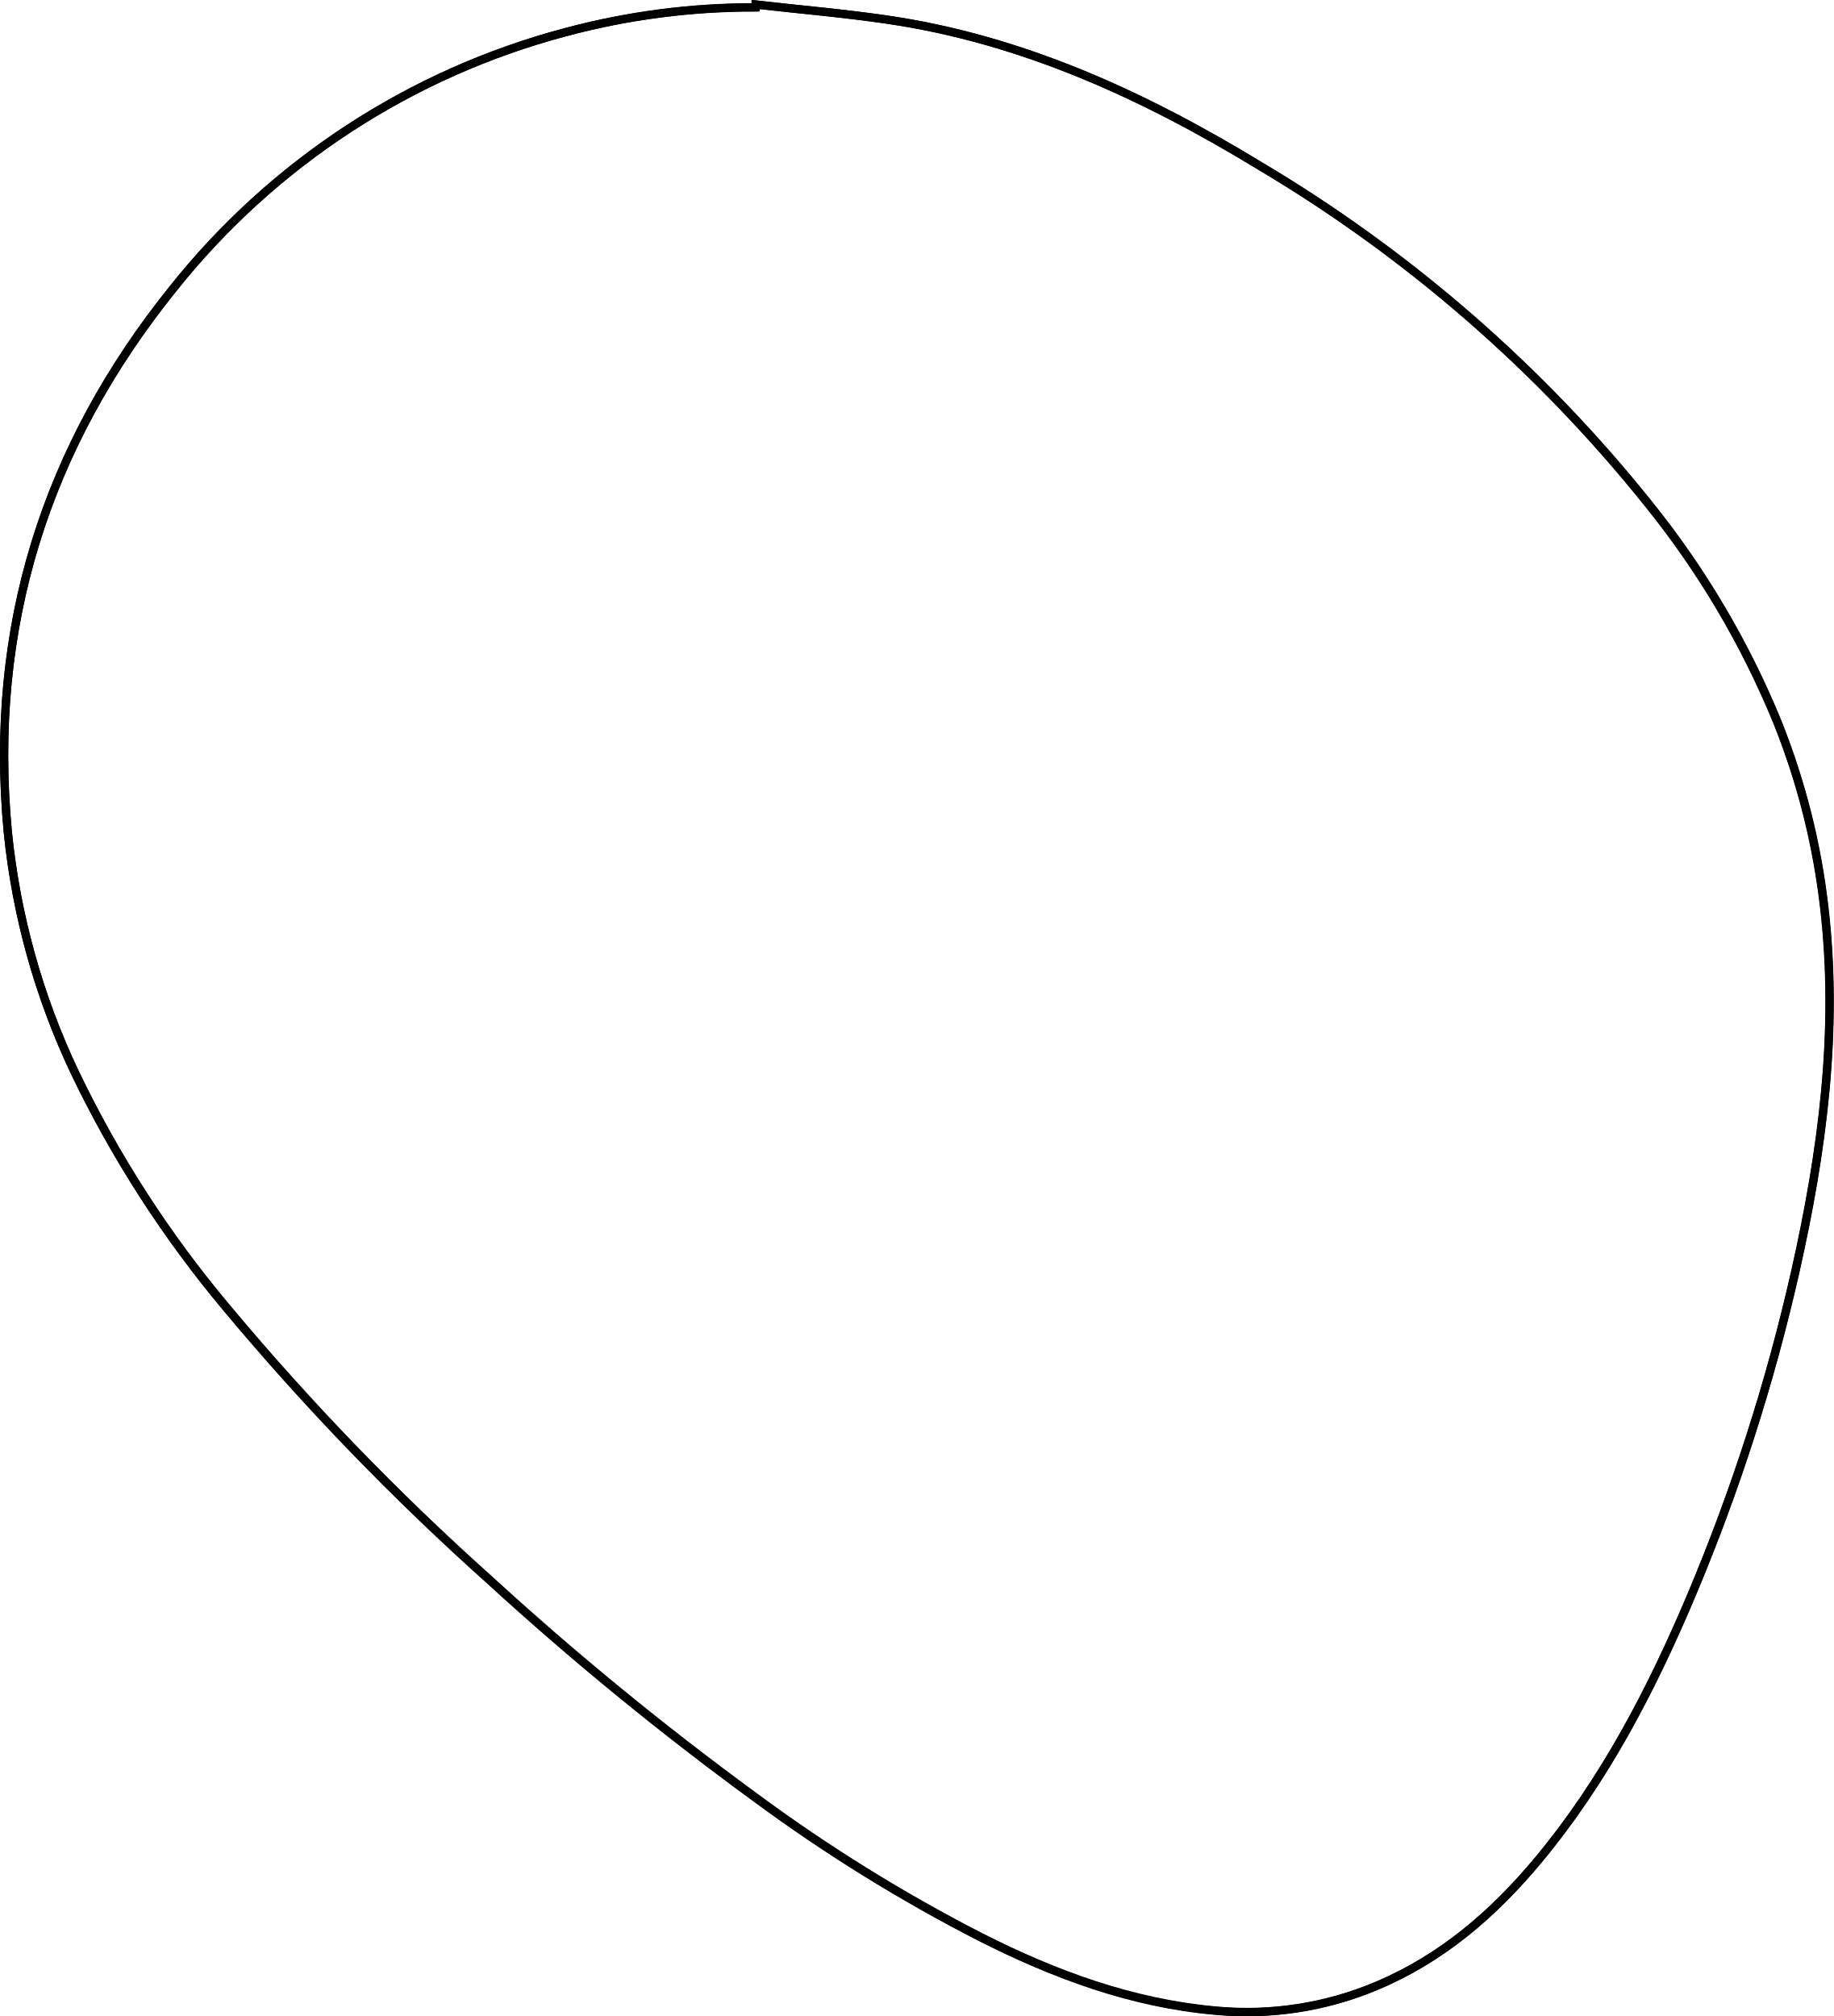
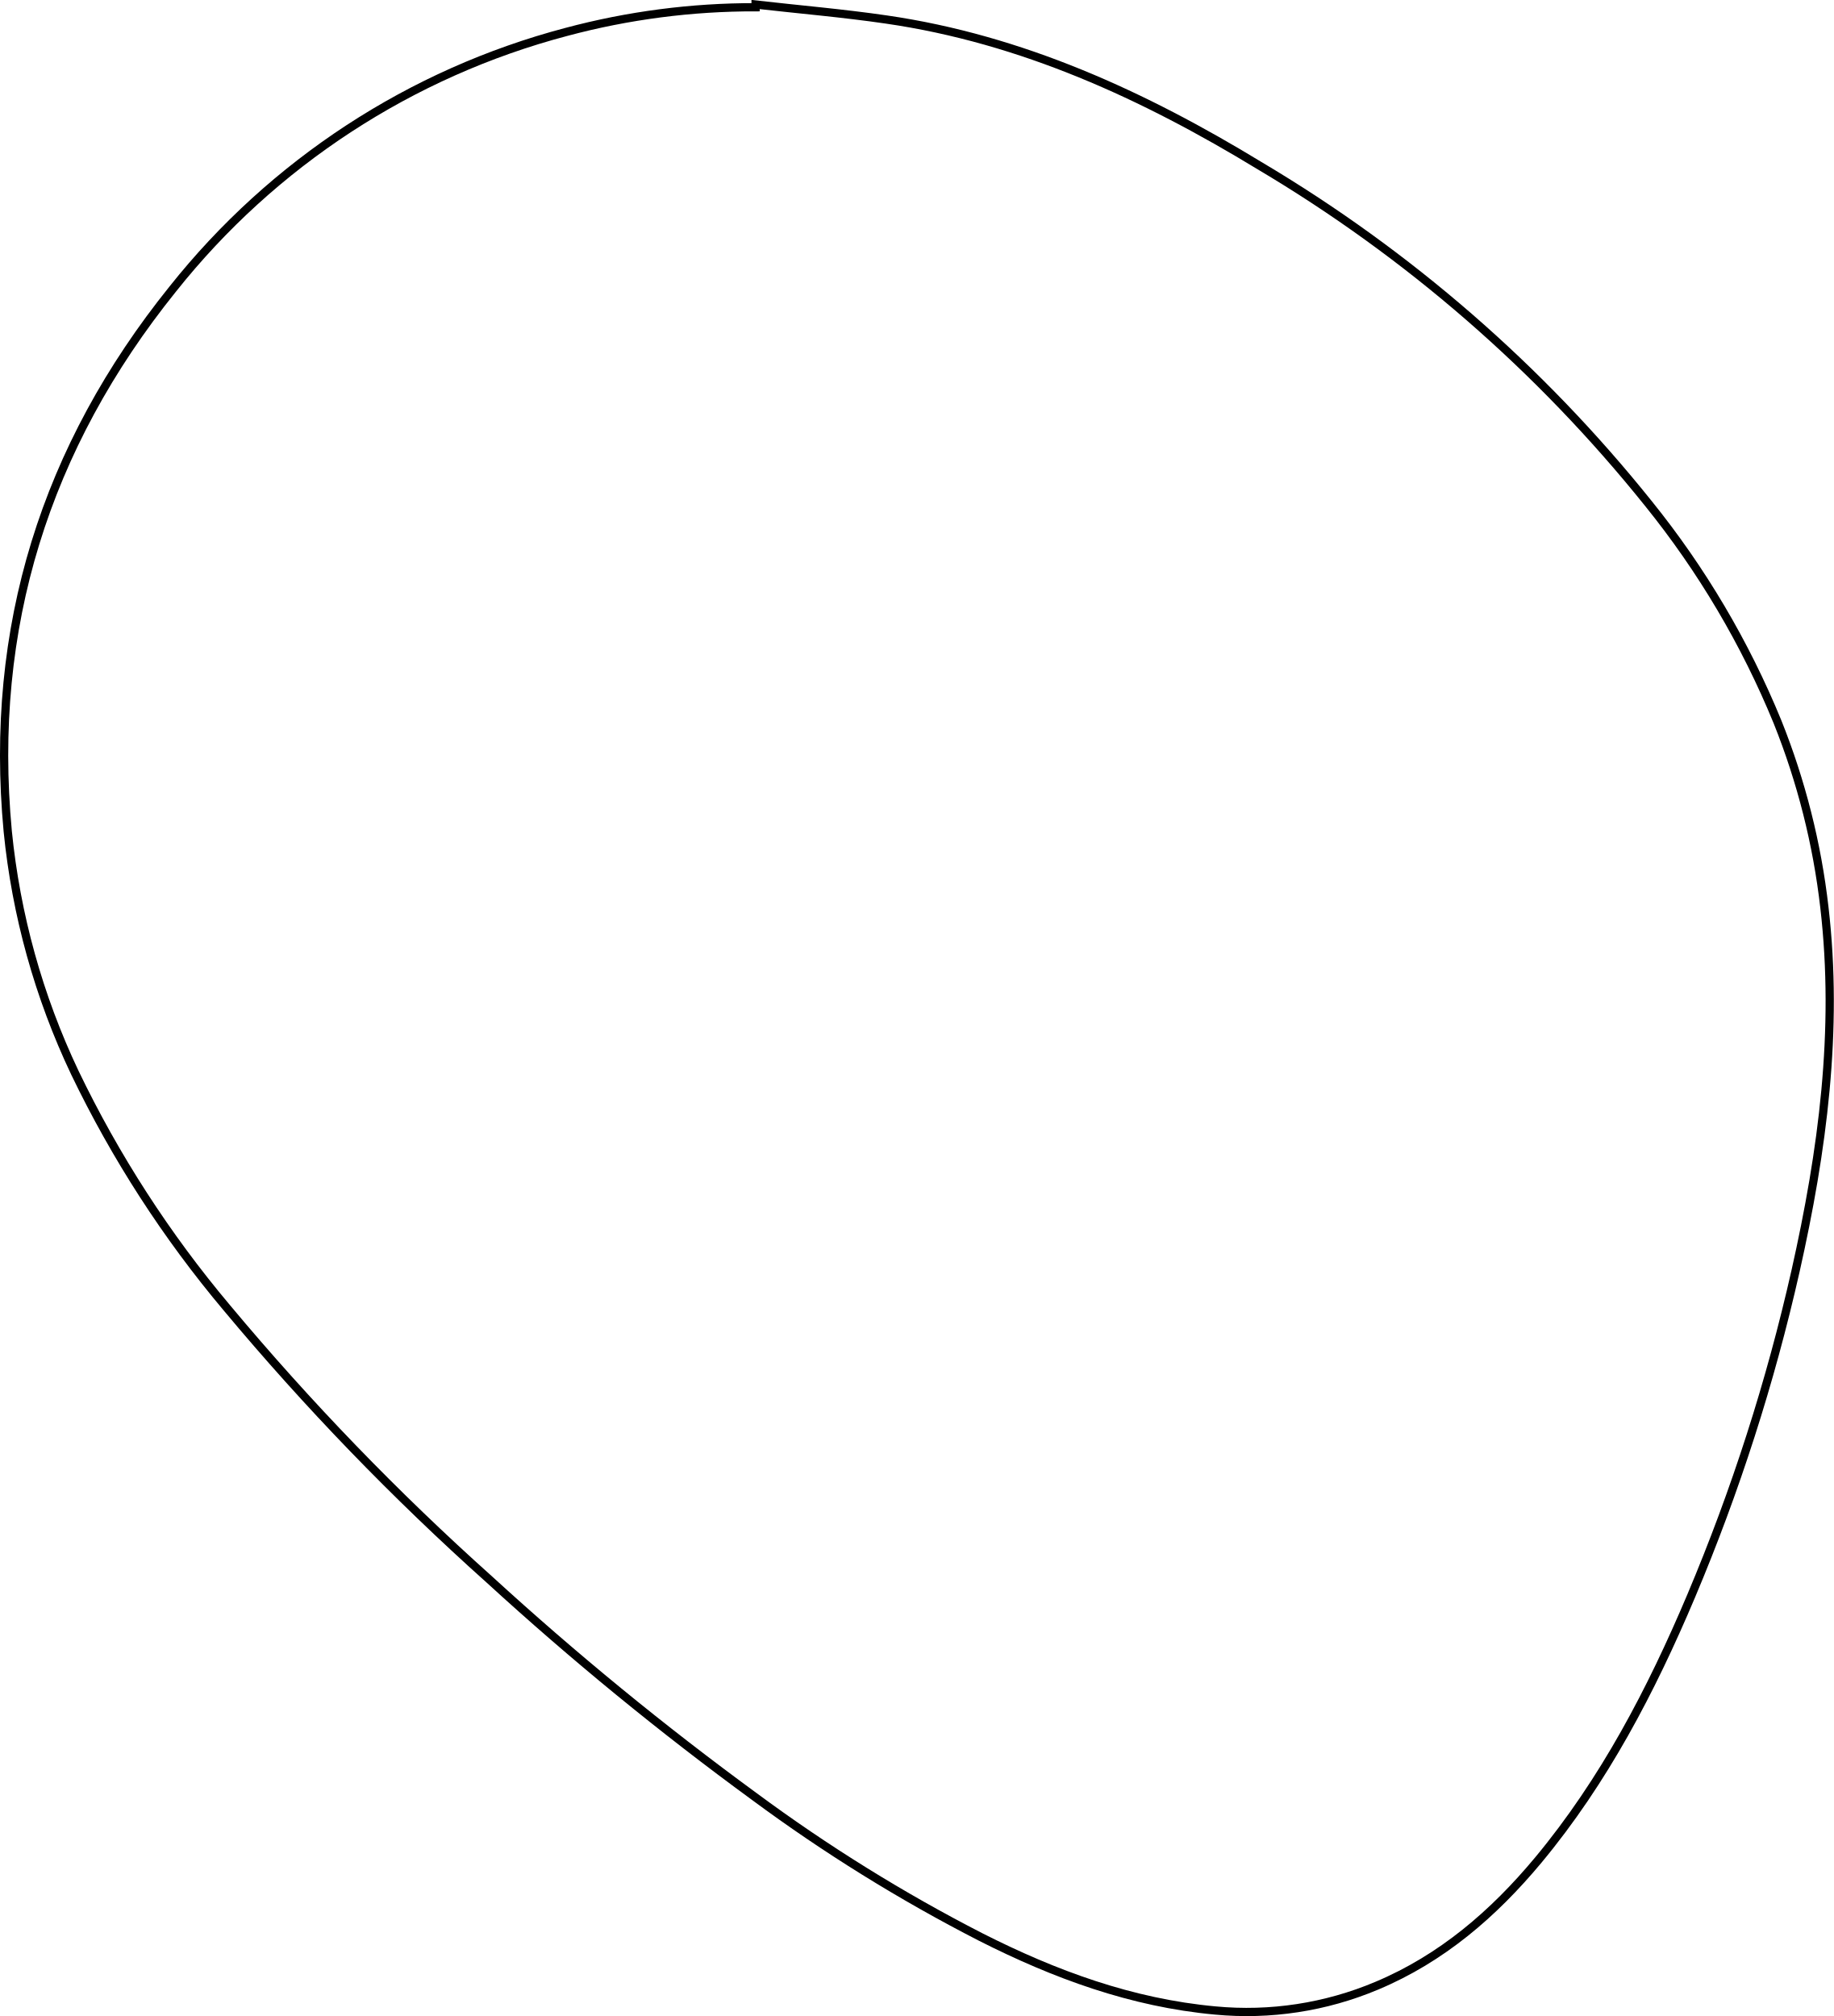
<svg xmlns="http://www.w3.org/2000/svg" viewBox="0 0 222.78 244.94">
  <defs>
    <style>.cls-1{fill:none;stroke:#000;stroke-miterlimit:10;}</style>
  </defs>
-   <g id="Ebene_2" data-name="Ebene 2">
-     <g id="Ebene_1-2" data-name="Ebene 1">
-       <path class="cls-1" d="M91.79.55l0,.33a88.21,88.21,0,0,0-23,3A90.57,90.57,0,0,0,21,35.1C5.54,54.31-1.39,76.24.94,101a88.89,88.89,0,0,0,8.15,29.32,135.64,135.64,0,0,0,18.47,28.58,315.81,315.81,0,0,0,31.88,33,378.15,378.15,0,0,0,32.19,26.37,198.56,198.56,0,0,0,27.5,17.07c9,4.56,18.34,8,28.49,8.93a40.62,40.62,0,0,0,19.61-3c7.92-3.32,14.21-8.75,19.64-15.27,8-9.63,13.73-20.63,18.58-32.1a234.11,234.11,0,0,0,12.68-39.49c3.27-14.55,5.24-29.2,3.5-44.17a87.31,87.31,0,0,0-5.69-22.52,106.44,106.44,0,0,0-15.71-26.57A175,175,0,0,0,153,20.12C139,11.6,124.16,4.76,107.67,2.37,102.4,1.6,97.08,1.15,91.79.55Z" />
-       <path class="cls-1" d="M91.79.55c5.29.6,10.61,1.05,15.88,1.82C124.16,4.76,139,11.6,153,20.12a175,175,0,0,1,47.2,41.06,106.44,106.44,0,0,1,15.71,26.57,87.31,87.31,0,0,1,5.69,22.52c1.74,15-.23,29.62-3.5,44.17a234.11,234.11,0,0,1-12.68,39.49c-4.85,11.47-10.56,22.47-18.58,32.1-5.43,6.52-11.72,11.95-19.64,15.27a40.62,40.62,0,0,1-19.61,3c-10.15-.9-19.47-4.37-28.49-8.93a198.56,198.56,0,0,1-27.5-17.07,378.15,378.15,0,0,1-32.19-26.37,315.81,315.81,0,0,1-31.88-33A135.64,135.64,0,0,1,9.09,130.27,88.89,88.89,0,0,1,.94,101C-1.39,76.24,5.54,54.31,21,35.1A90.57,90.57,0,0,1,68.72,3.91a88.21,88.21,0,0,1,23-3Z" />
-     </g>
-   </g>
+   <path class="cls-1" d="M91.79.55l0,.33a88.21,88.21,0,0,0-23,3A90.57,90.57,0,0,0,21,35.1C5.54,54.31-1.39,76.24.94,101a88.89,88.89,0,0,0,8.15,29.32,135.64,135.64,0,0,0,18.47,28.58,315.81,315.81,0,0,0,31.88,33,378.15,378.15,0,0,0,32.19,26.37,198.56,198.56,0,0,0,27.5,17.07c9,4.56,18.34,8,28.49,8.93a40.62,40.62,0,0,0,19.61-3c7.92-3.32,14.21-8.75,19.64-15.27,8-9.63,13.73-20.63,18.58-32.1a234.11,234.11,0,0,0,12.68-39.49c3.27-14.55,5.24-29.2,3.5-44.17a87.31,87.31,0,0,0-5.69-22.52,106.44,106.44,0,0,0-15.71-26.57A175,175,0,0,0,153,20.12C139,11.6,124.16,4.76,107.67,2.37,102.4,1.6,97.08,1.15,91.79.55Z" />
</svg>
